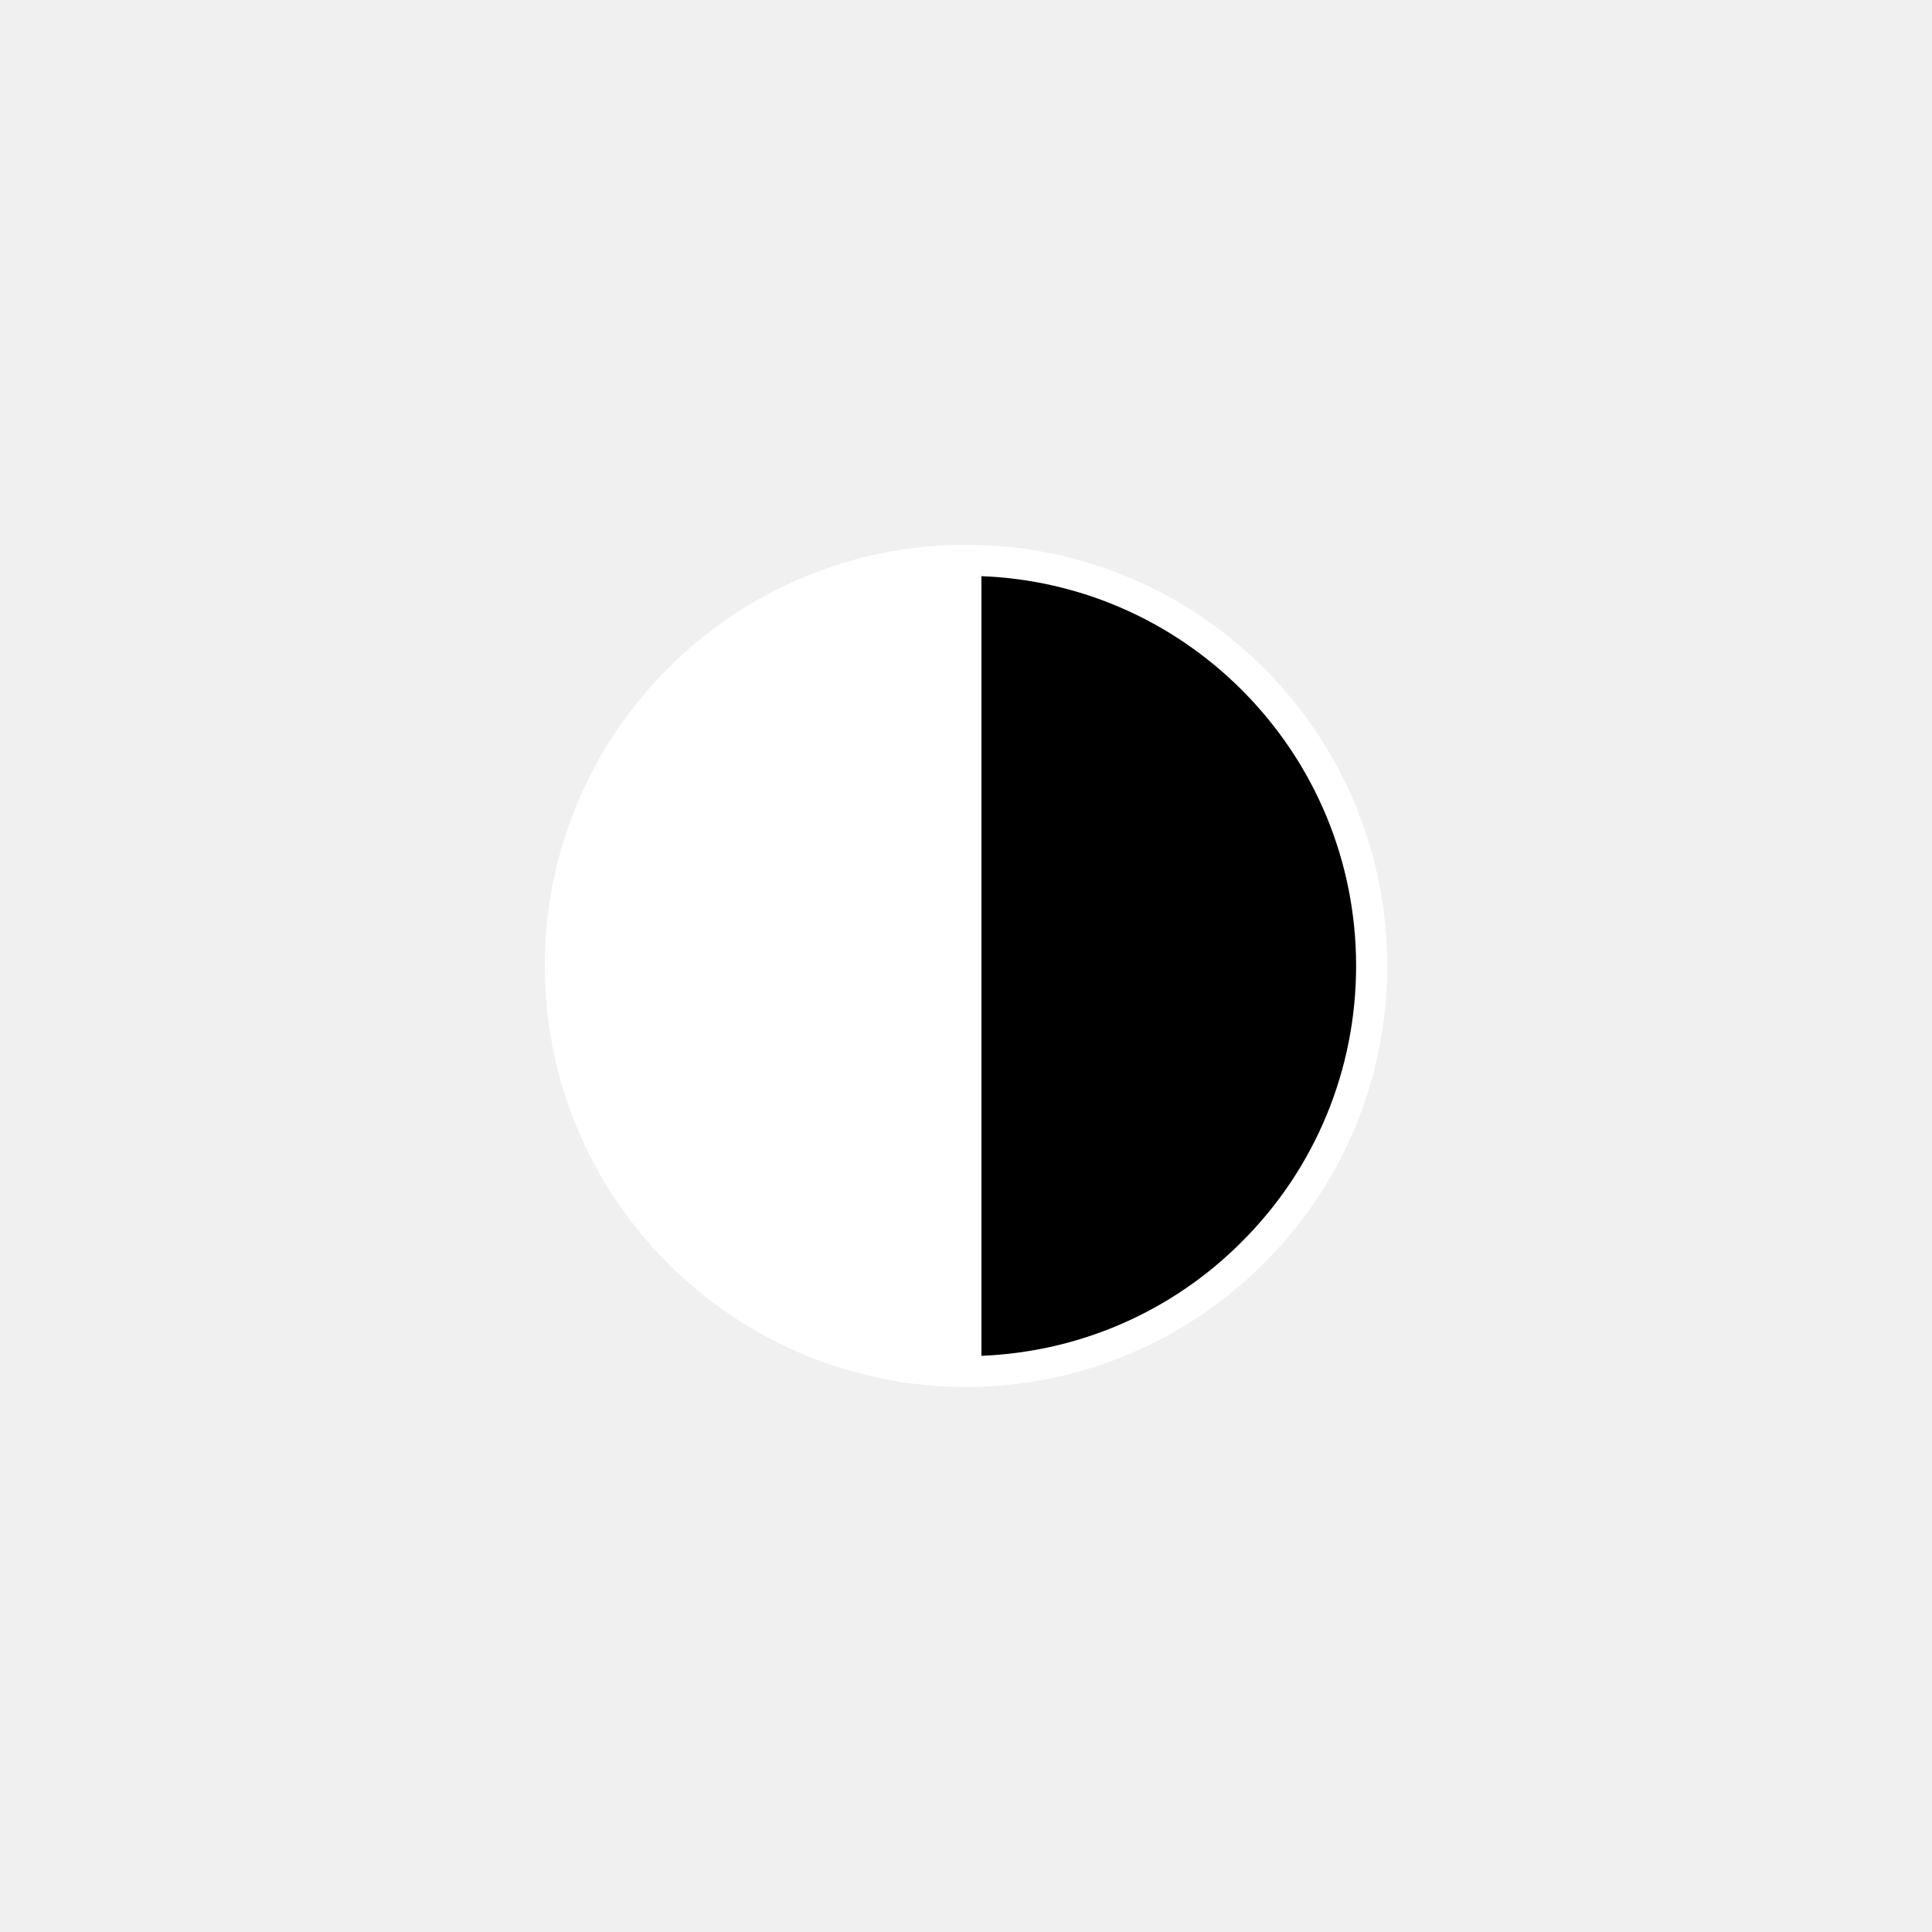
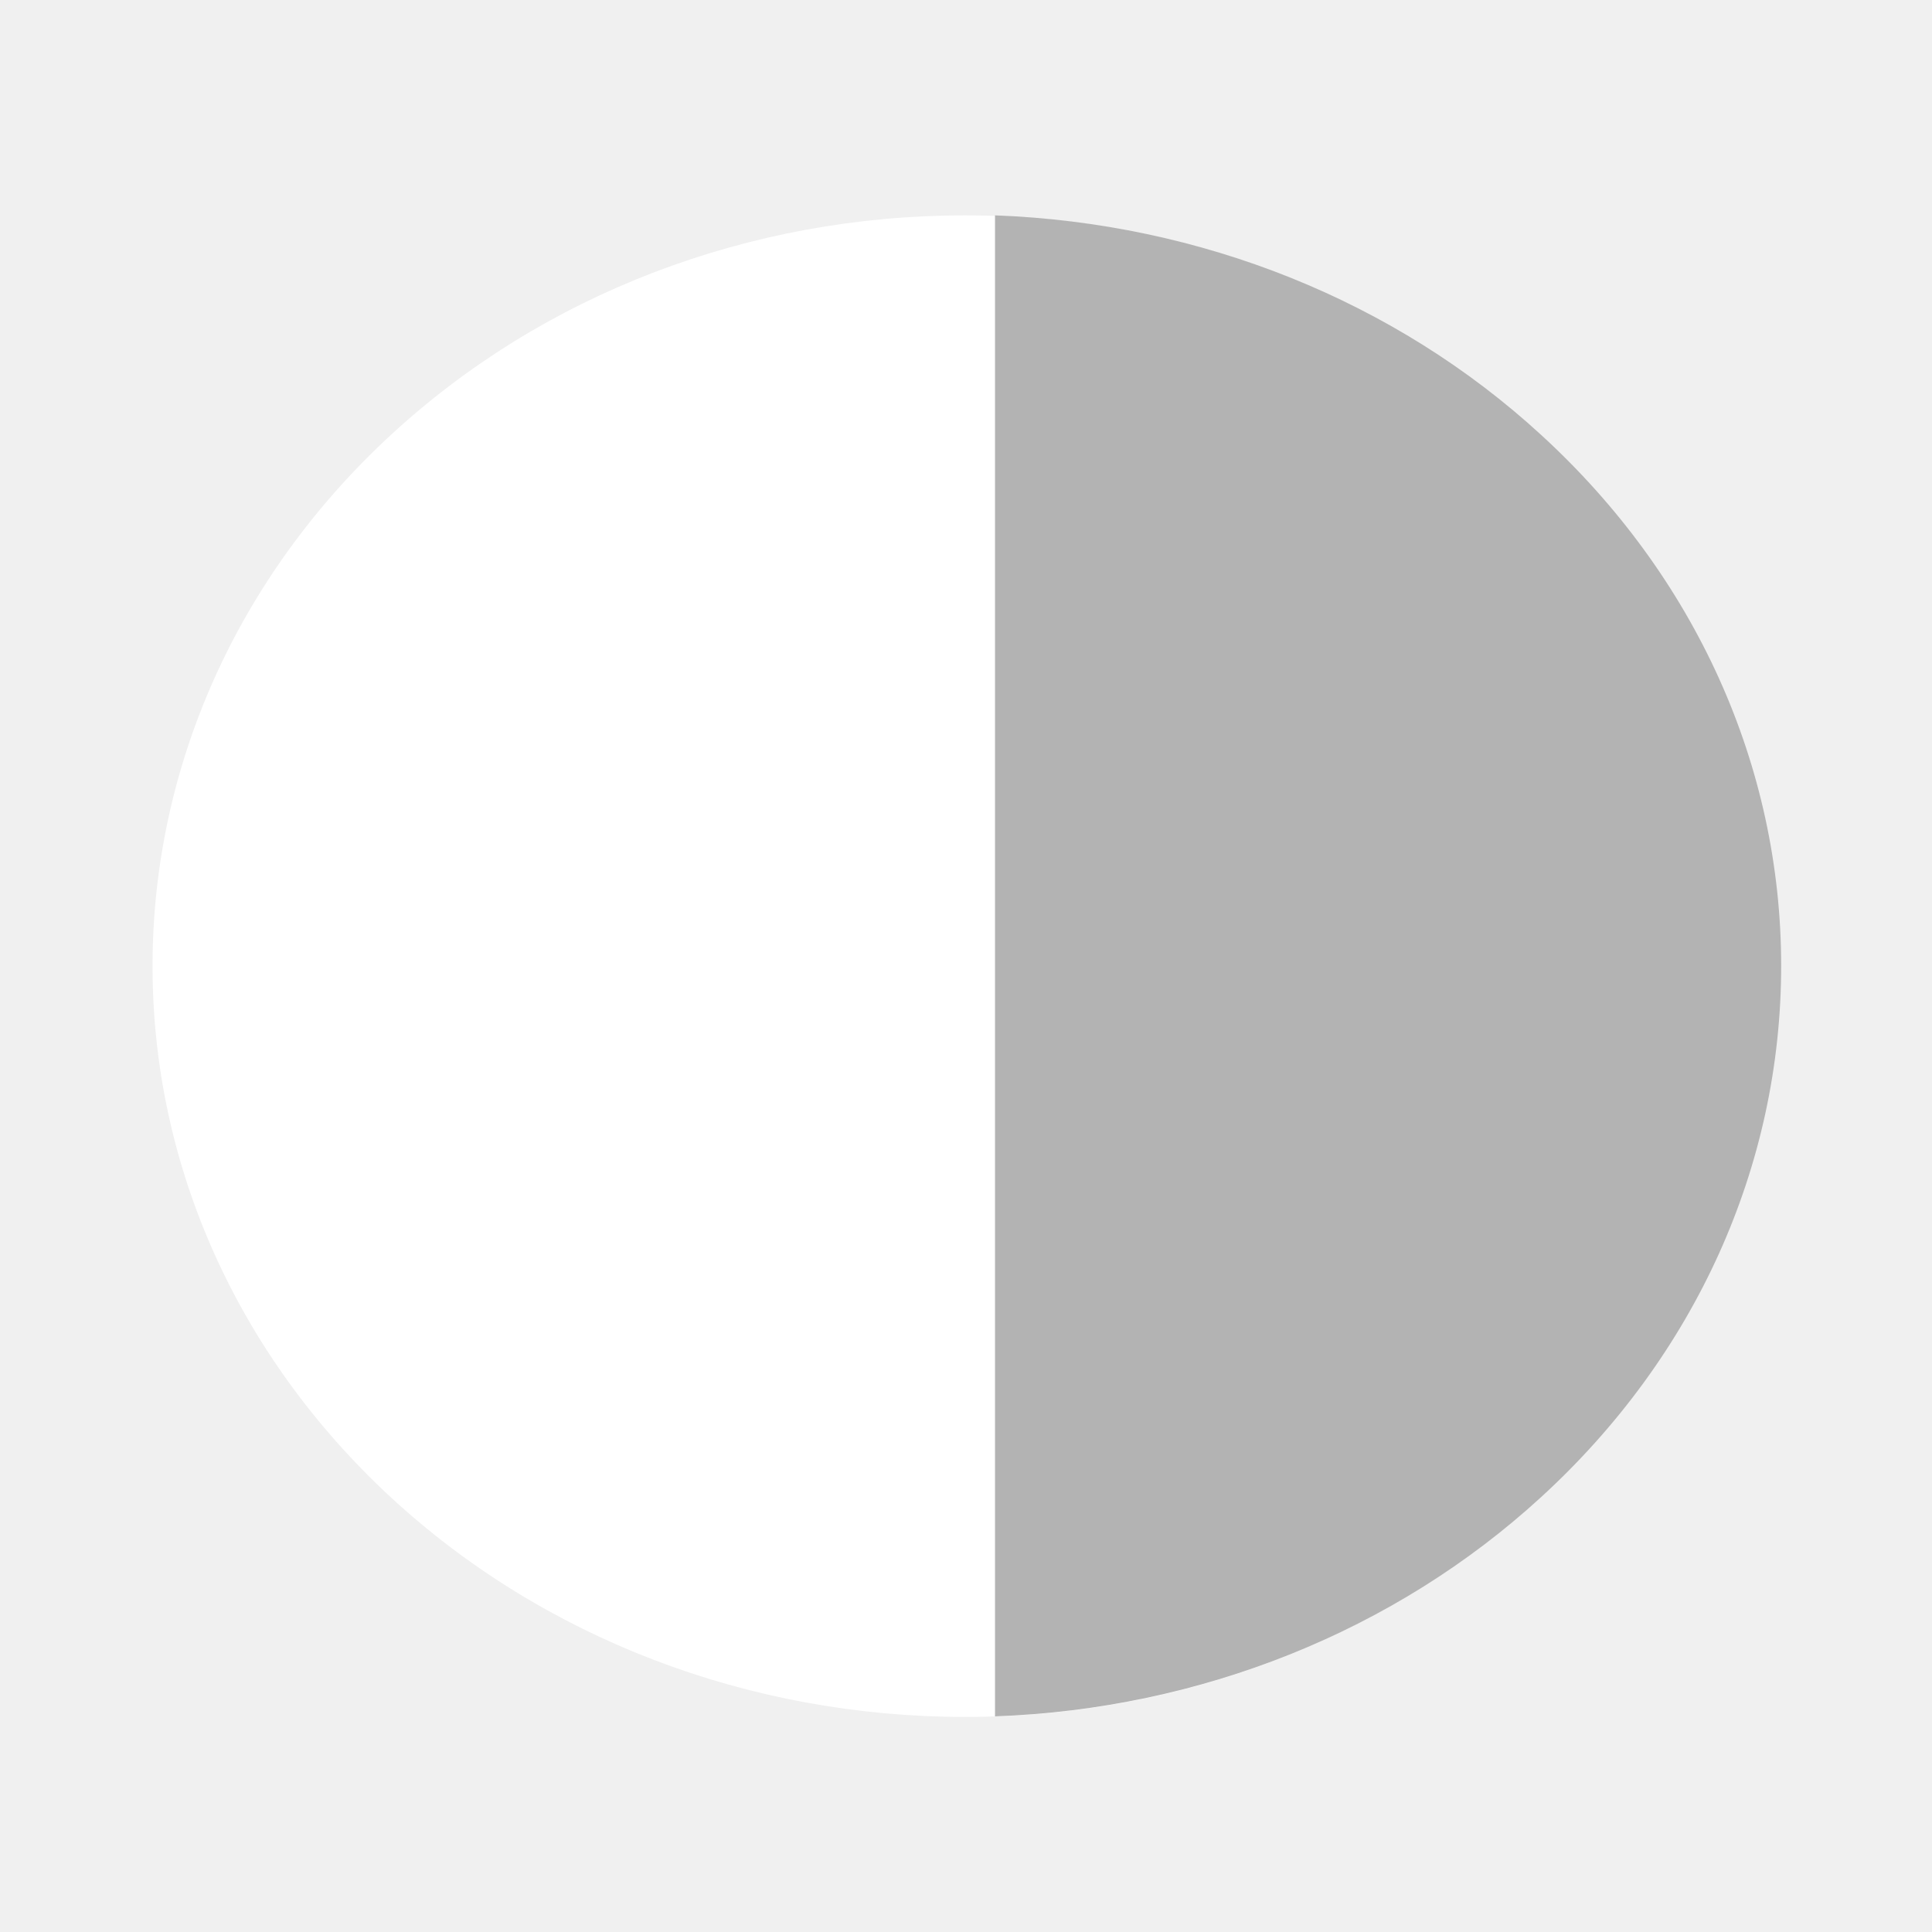
<svg xmlns="http://www.w3.org/2000/svg" xml:space="preserve" width="6.827in" height="6.827in" style="shape-rendering:geometricPrecision; text-rendering:geometricPrecision; image-rendering:optimizeQuality; fill-rule:evenodd; clip-rule:evenodd" viewBox="0 0 6.827 6.827" version="1.1" id="svg2">
  <defs id="defs1">
    <style type="text/css" id="style1">
   
    .fil6 {fill:none}
    .fil5 {fill:#717171}
    .fil2 {fill:#7E7E7E}
    .fil4 {fill:#9D9D9D}
    .fil1 {fill:#AFAFAF}
    .fil3 {fill:#D2D2D2}
    .fil0 {fill:#E9E9EA}
   
  </style>
  </defs>
  <g id="Layer_x0020_1">
-     <path id="_315715624" class="fil0" d="m 3.413,1.925 c -0.396,0 -0.772,0.156 -1.052,0.436 -0.28,0.28 -0.436,0.656 -0.436,1.052 0,0.396 0.156,0.772 0.436,1.052 0.28,0.28 0.656,0.436 1.052,0.436 0.396,0 0.772,-0.156 1.052,-0.436 C 4.746,4.186 4.902,3.809 4.902,3.413 4.902,3.017 4.746,2.641 4.466,2.361 4.186,2.081 3.809,1.925 3.413,1.925 Z" style="fill:#ffffff;fill-opacity:1" />
-     <path id="_315714904" class="fil2" d="M 4.792,3.413 C 4.792,3.046 4.648,2.698 4.388,2.438 4.142,2.192 3.815,2.049 3.468,2.036 v 2.755 C 3.815,4.777 4.142,4.635 4.388,4.388 4.648,4.129 4.792,3.78 4.792,3.413 Z" style="fill:#000000;fill-opacity:1" />
+     <path id="_315715624" class="fil0" d="m 3.41,0.761 c -0.764,0 -1.49,0.278 -2.03,0.777 -0.54,0.499 -0.841,1.17 -0.841,1.876 0,0.706 0.301,1.376 0.841,1.876 0.54,0.499 1.266,0.777 2.03,0.777 0.764,0 1.49,-0.278 2.03,-0.777 C 5.98,4.79 6.281,4.119 6.281,3.413 6.281,2.707 5.98,2.037 5.44,1.538 4.9,1.039 4.174,0.761 3.41,0.761 Z" style="fill:#ffffff;fill-opacity:1;stroke-width:1.854" />
+     <path id="_315714904" class="fil2" d="M 6.294,3.413 C 6.294,2.707 5.991,2.036 5.446,1.537 4.929,1.062 4.243,0.788 3.516,0.761 V 6.065 C 4.243,6.039 4.929,5.764 5.446,5.29 5.991,4.791 6.294,4.12 6.294,3.413 Z" style="fill:#b3b3b3;fill-opacity:1;stroke-width:2.01" />
  </g>
  <rect class="fil6" width="6.827" height="6.827" id="rect2" />
</svg>
